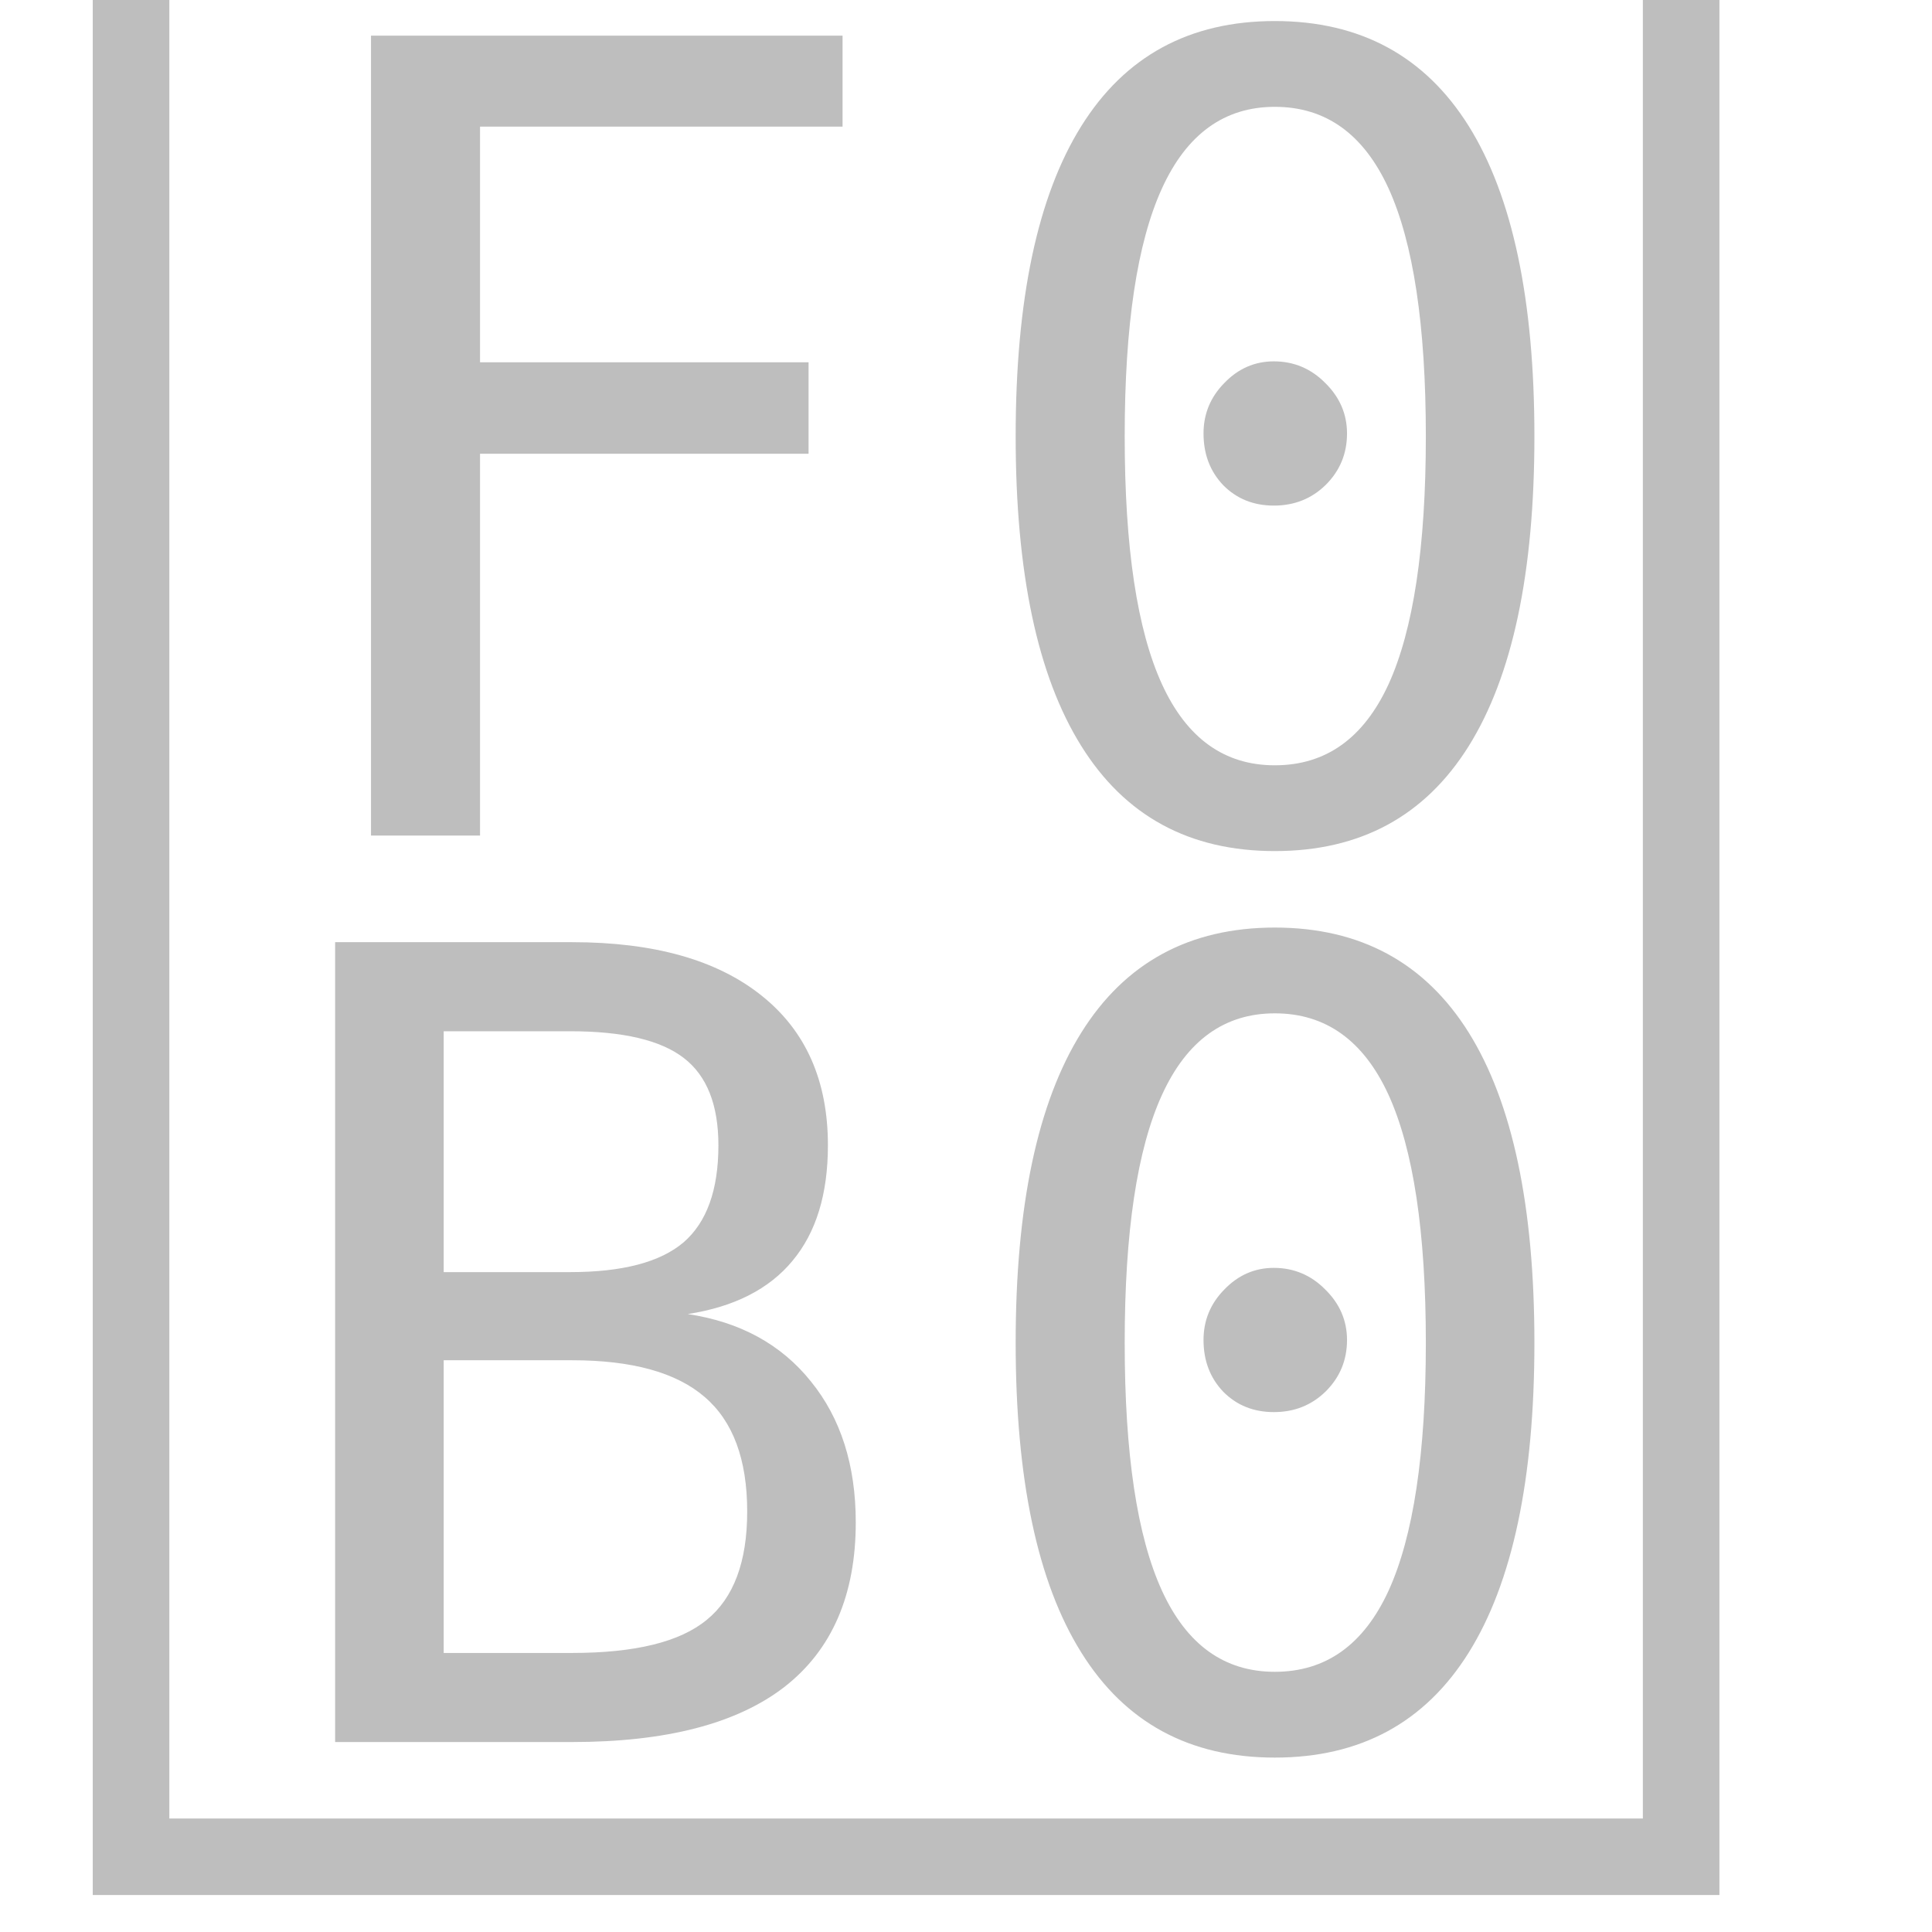
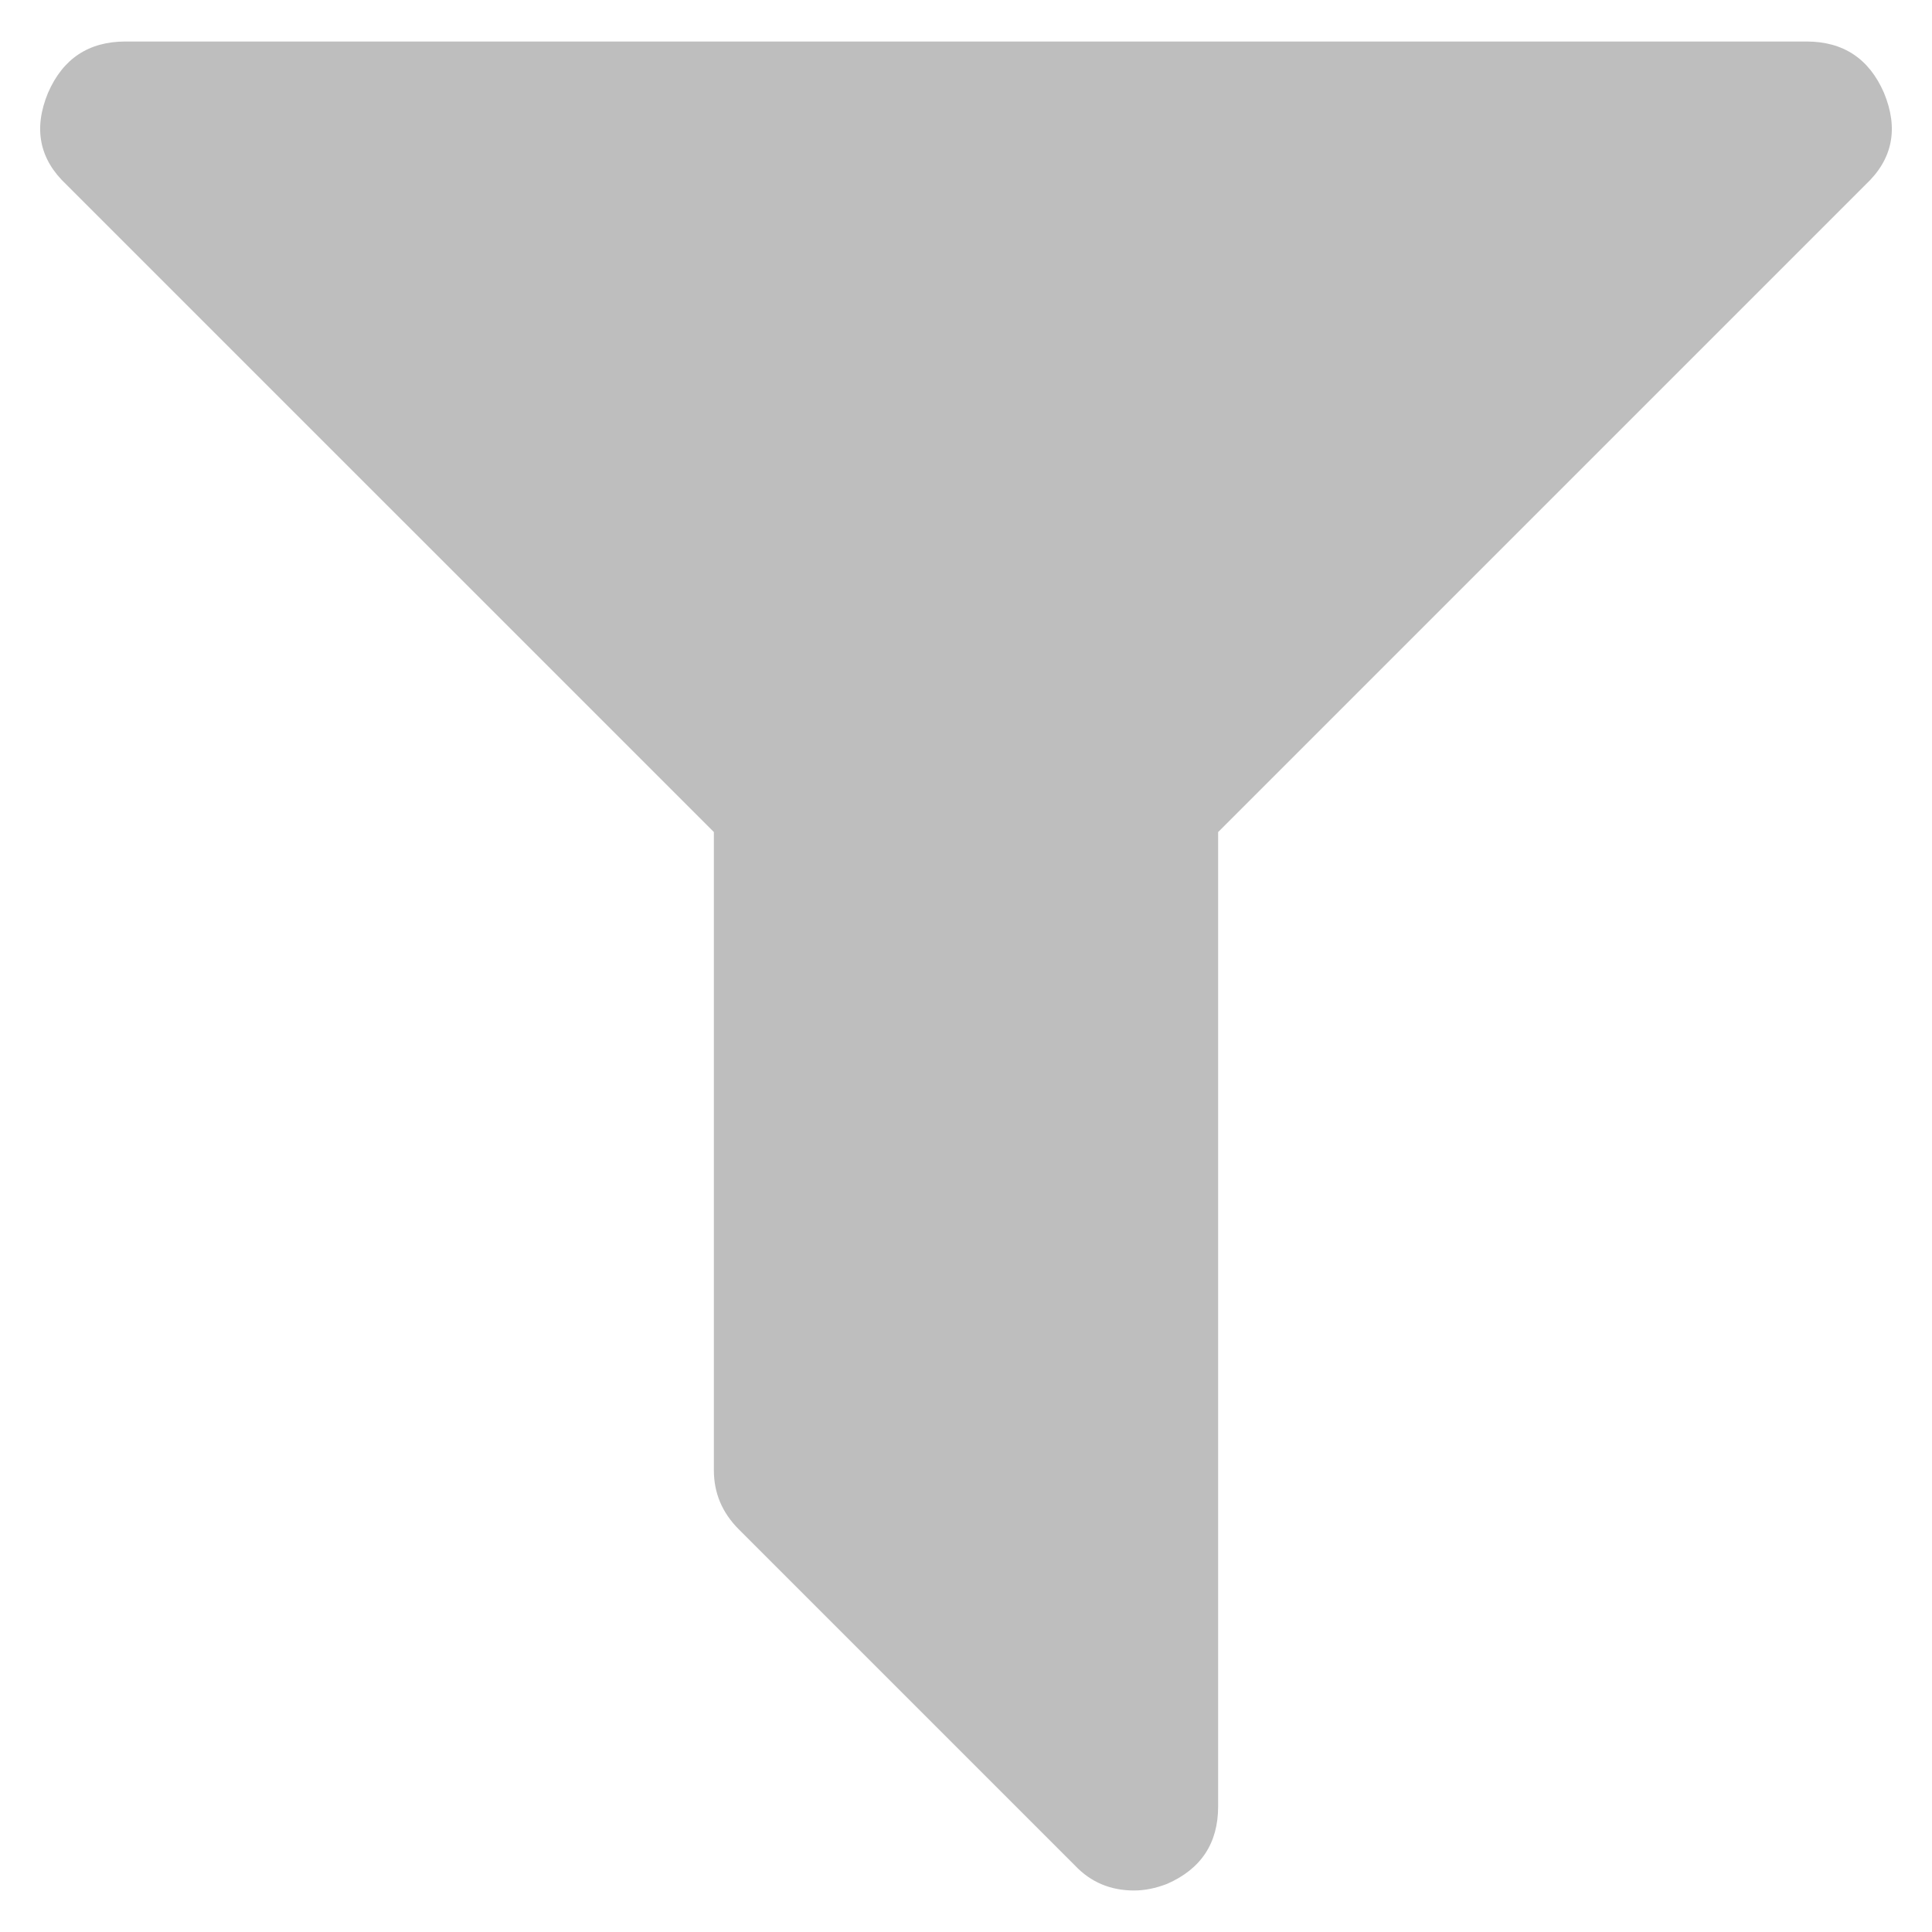
- <svg xmlns="http://www.w3.org/2000/svg" width="64" height="64" id="svg2" version="1.1">
-   <defs id="defs4" />
-   <g id="layer1" transform="translate(0,-988.3622)">
-     <text xml:space="preserve" style="font-size:80.032px;font-style:normal;font-variant:normal;font-weight:normal;font-stretch:normal;line-height:125%;letter-spacing:0px;word-spacing:0px;fill:#bebebe;fill-opacity:1;stroke:none;font-family:FontAwesome;-inkscape-font-specification:FontAwesome" x="0.536" y="1046.815" id="text2985" transform="scale(1.000714,0.9992865)">
-       <tspan id="tspan2987" x="0.536" y="1046.815"></tspan>
-     </text>
+ <svg xmlns="http://www.w3.org/2000/svg" width="500" height="500" id="svg3943" version="1.1">
+   <defs id="defs3945" />
+   <g id="layer1" transform="translate(0,-552.3622)">
+     <g style="font-size:609.023px;font-style:normal;font-variant:normal;font-weight:normal;font-stretch:normal;line-height:125%;letter-spacing:0px;word-spacing:0px;fill:#bebebe;fill-opacity:1;stroke:none;font-family:FontAwesome;-inkscape-font-specification:FontAwesome" id="text3032">
+       <path d="m 487.56,576.358 c 3.851,9.29 2.265,17.22 -4.758,23.79 l -167.549,167.549 0,252.173 c -3.1e-4,9.516 -4.418,16.2 -13.254,20.052 -2.946,1.133 -5.778,1.699 -8.496,1.699 -6.118,0 -11.216,-2.152 -15.294,-6.457 l -87.003,-87.003 c -4.305,-4.305 -6.457,-9.403 -6.457,-15.294 l 0,-165.17 L 17.198,600.148 c -7.024,-6.57 -8.61,-14.5 -4.758,-23.79 3.852,-8.836 10.536,-13.254 20.052,-13.254 l 435.016,0 c 9.516,4.4e-4 16.199,4.419 20.052,13.254" style="" id="path3895" />
+     </g>
  </g>
</svg>
